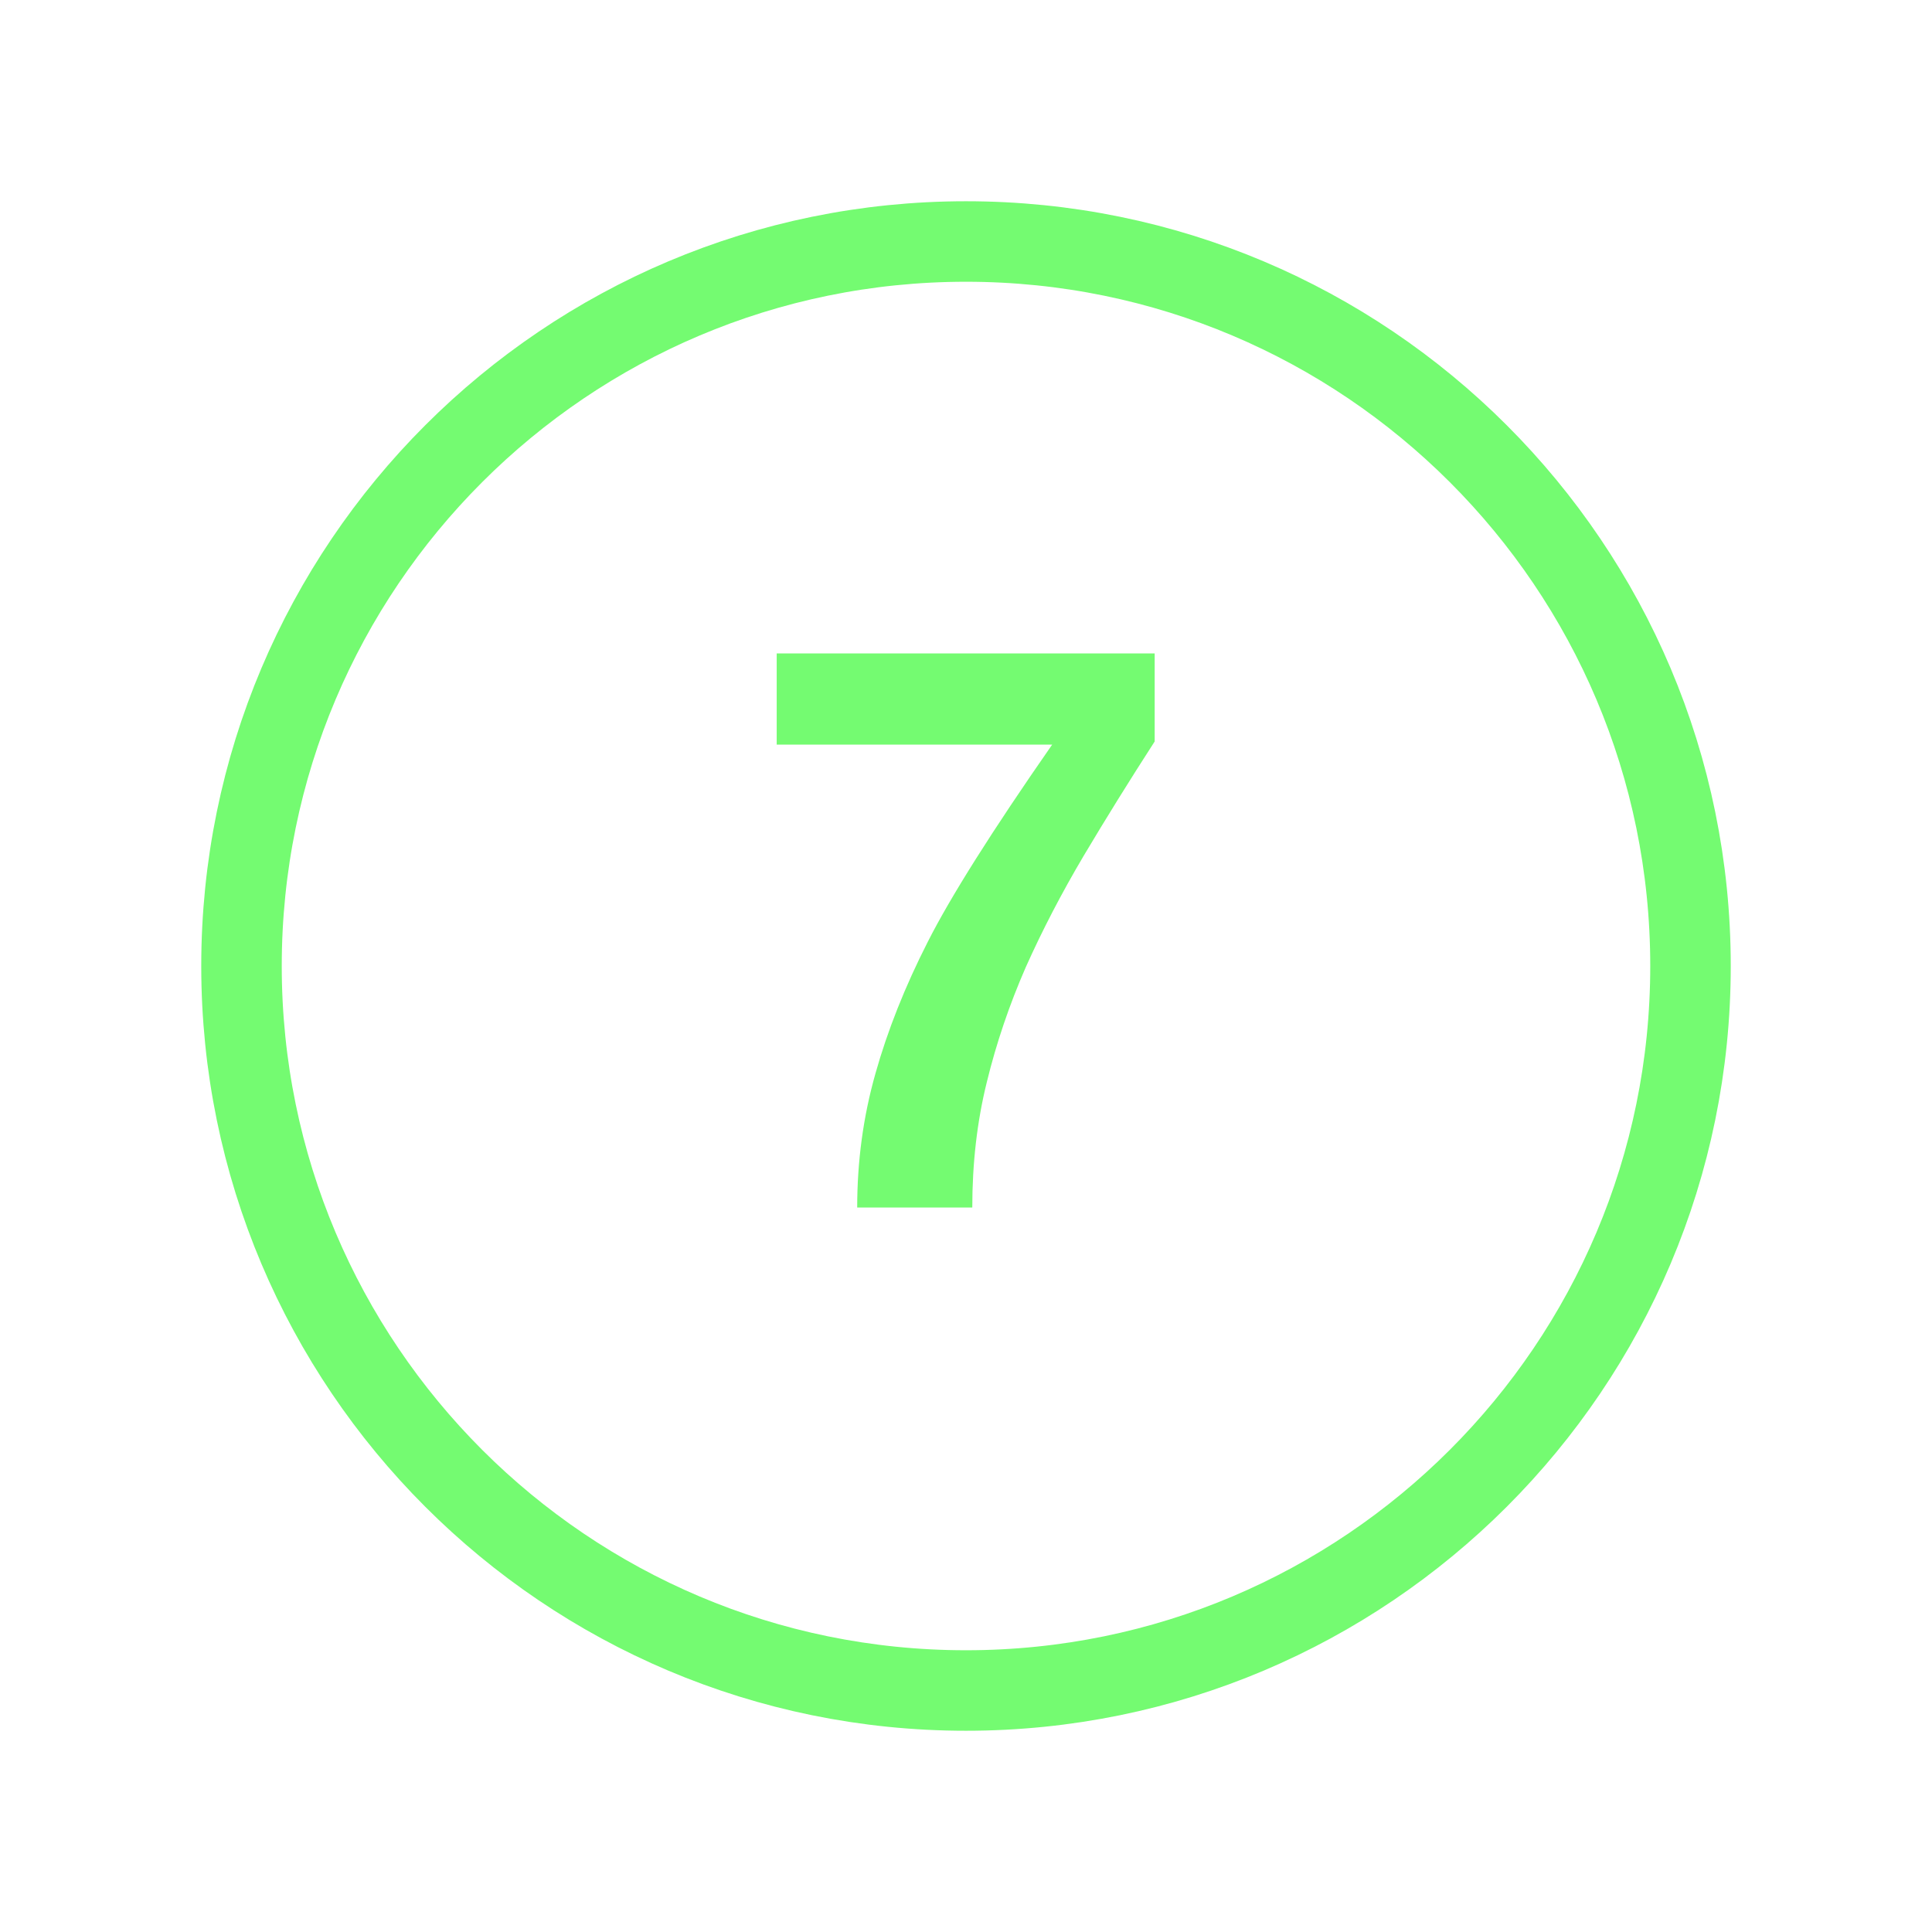
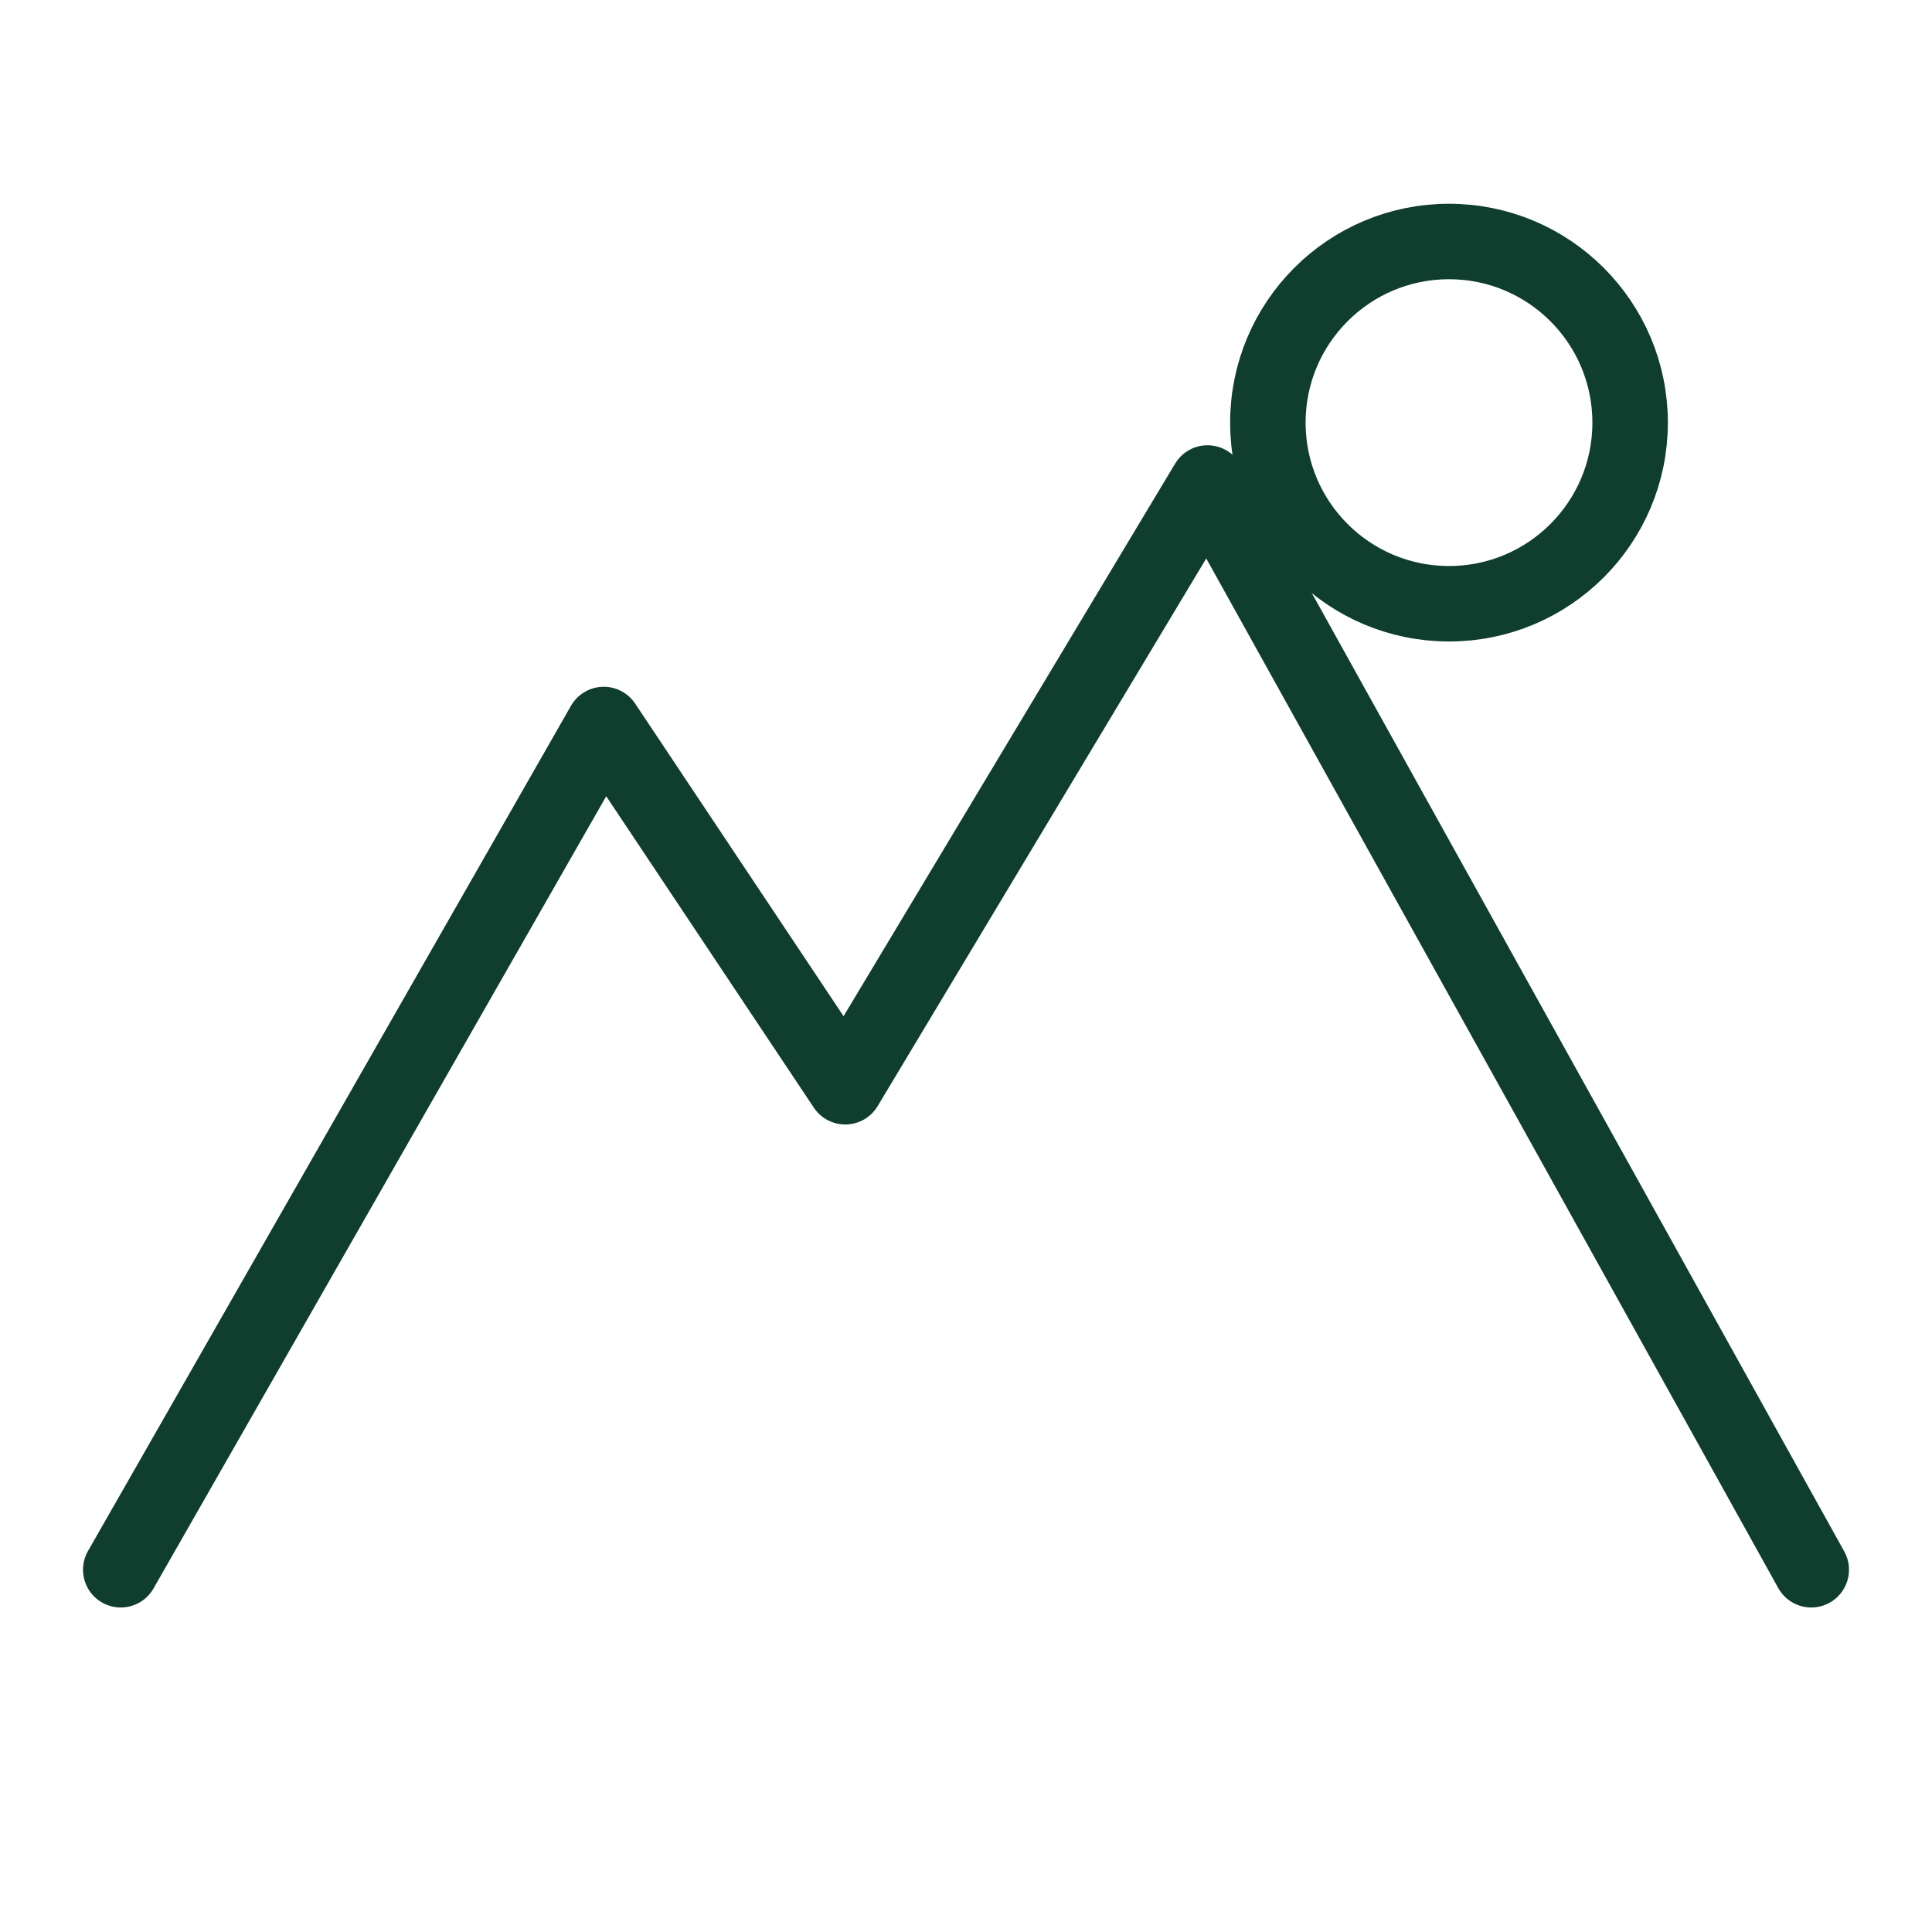
- <svg xmlns="http://www.w3.org/2000/svg" viewBox="0 0 48 48">
-   <circle cx="24" cy="24" r="18" stroke="#74FB71" stroke-width="2" fill="none" />
-   <text x="24" y="30" text-anchor="middle" font-family="Arial,sans-serif" font-size="20" font-weight="bold" fill="#74FB71">7</text>
+ <svg xmlns="http://www.w3.org/2000/svg" viewBox="0 0 64 64" fill="none" stroke="#0f3d2e" stroke-width="2.5">
+   <path d="M4 52l16-28 8 12 12-20 20 36" stroke-linecap="round" stroke-linejoin="round" />
+   <circle cx="48" cy="14" r="6" />
</svg>
